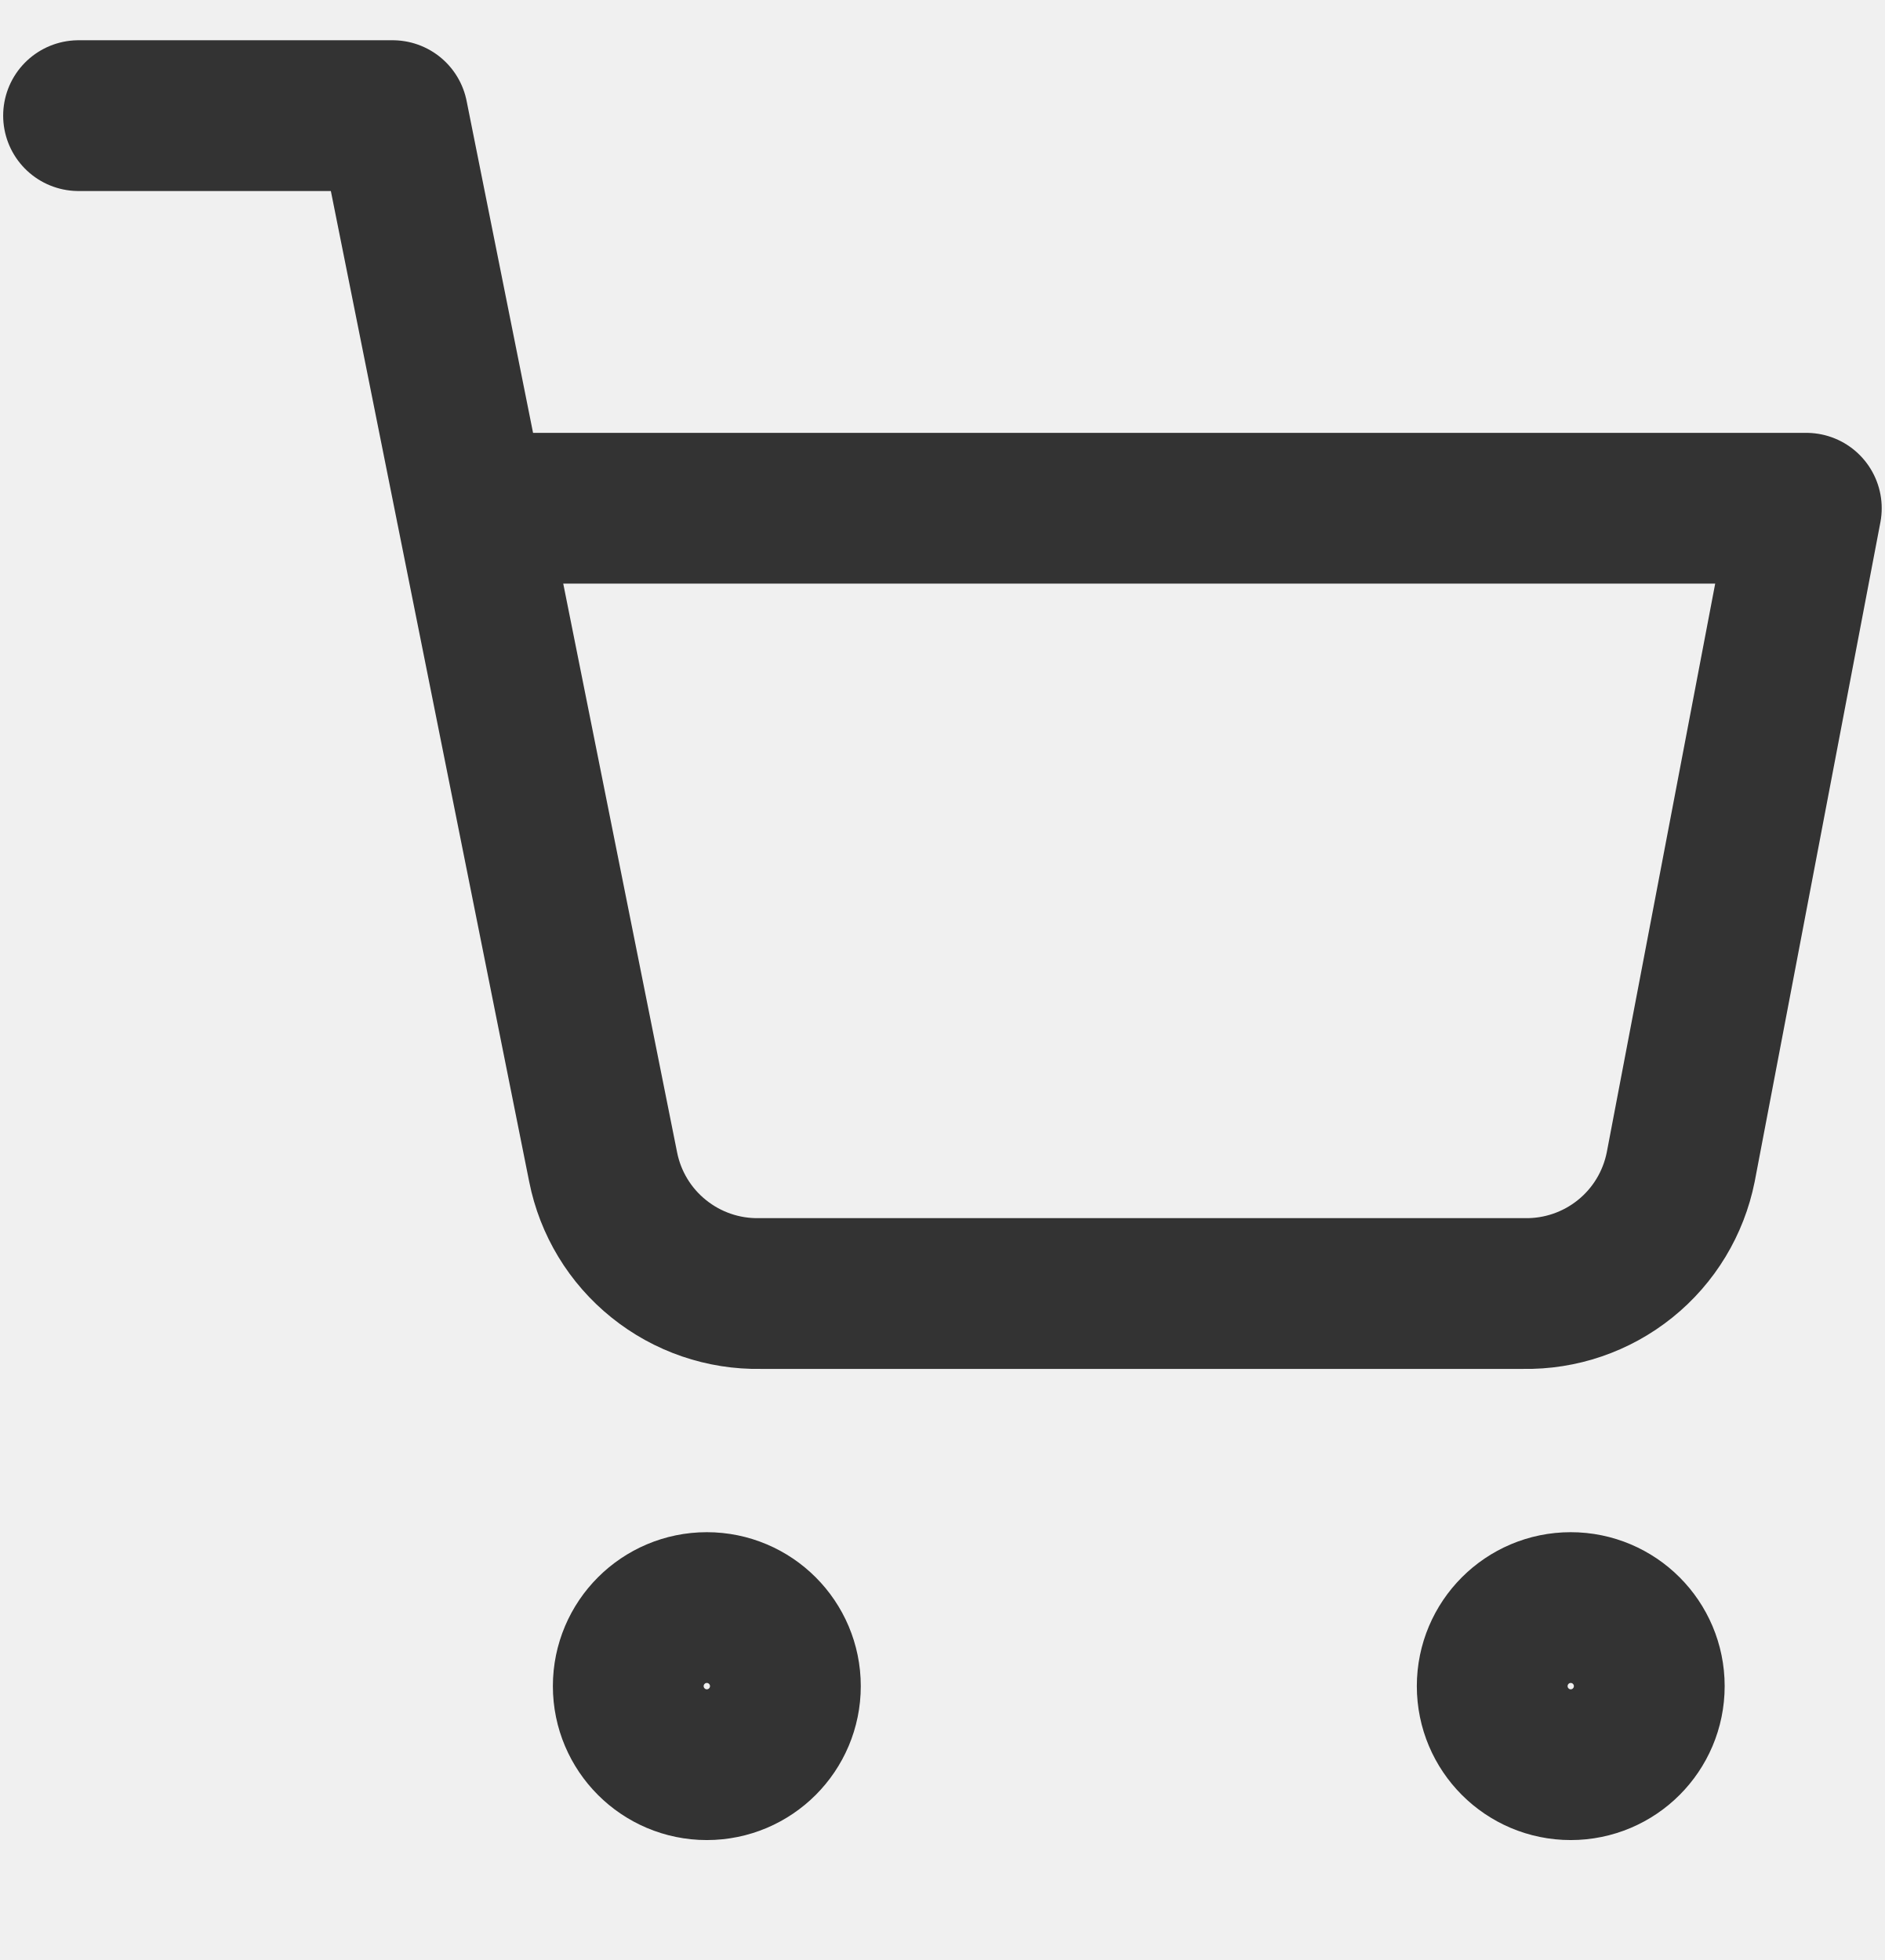
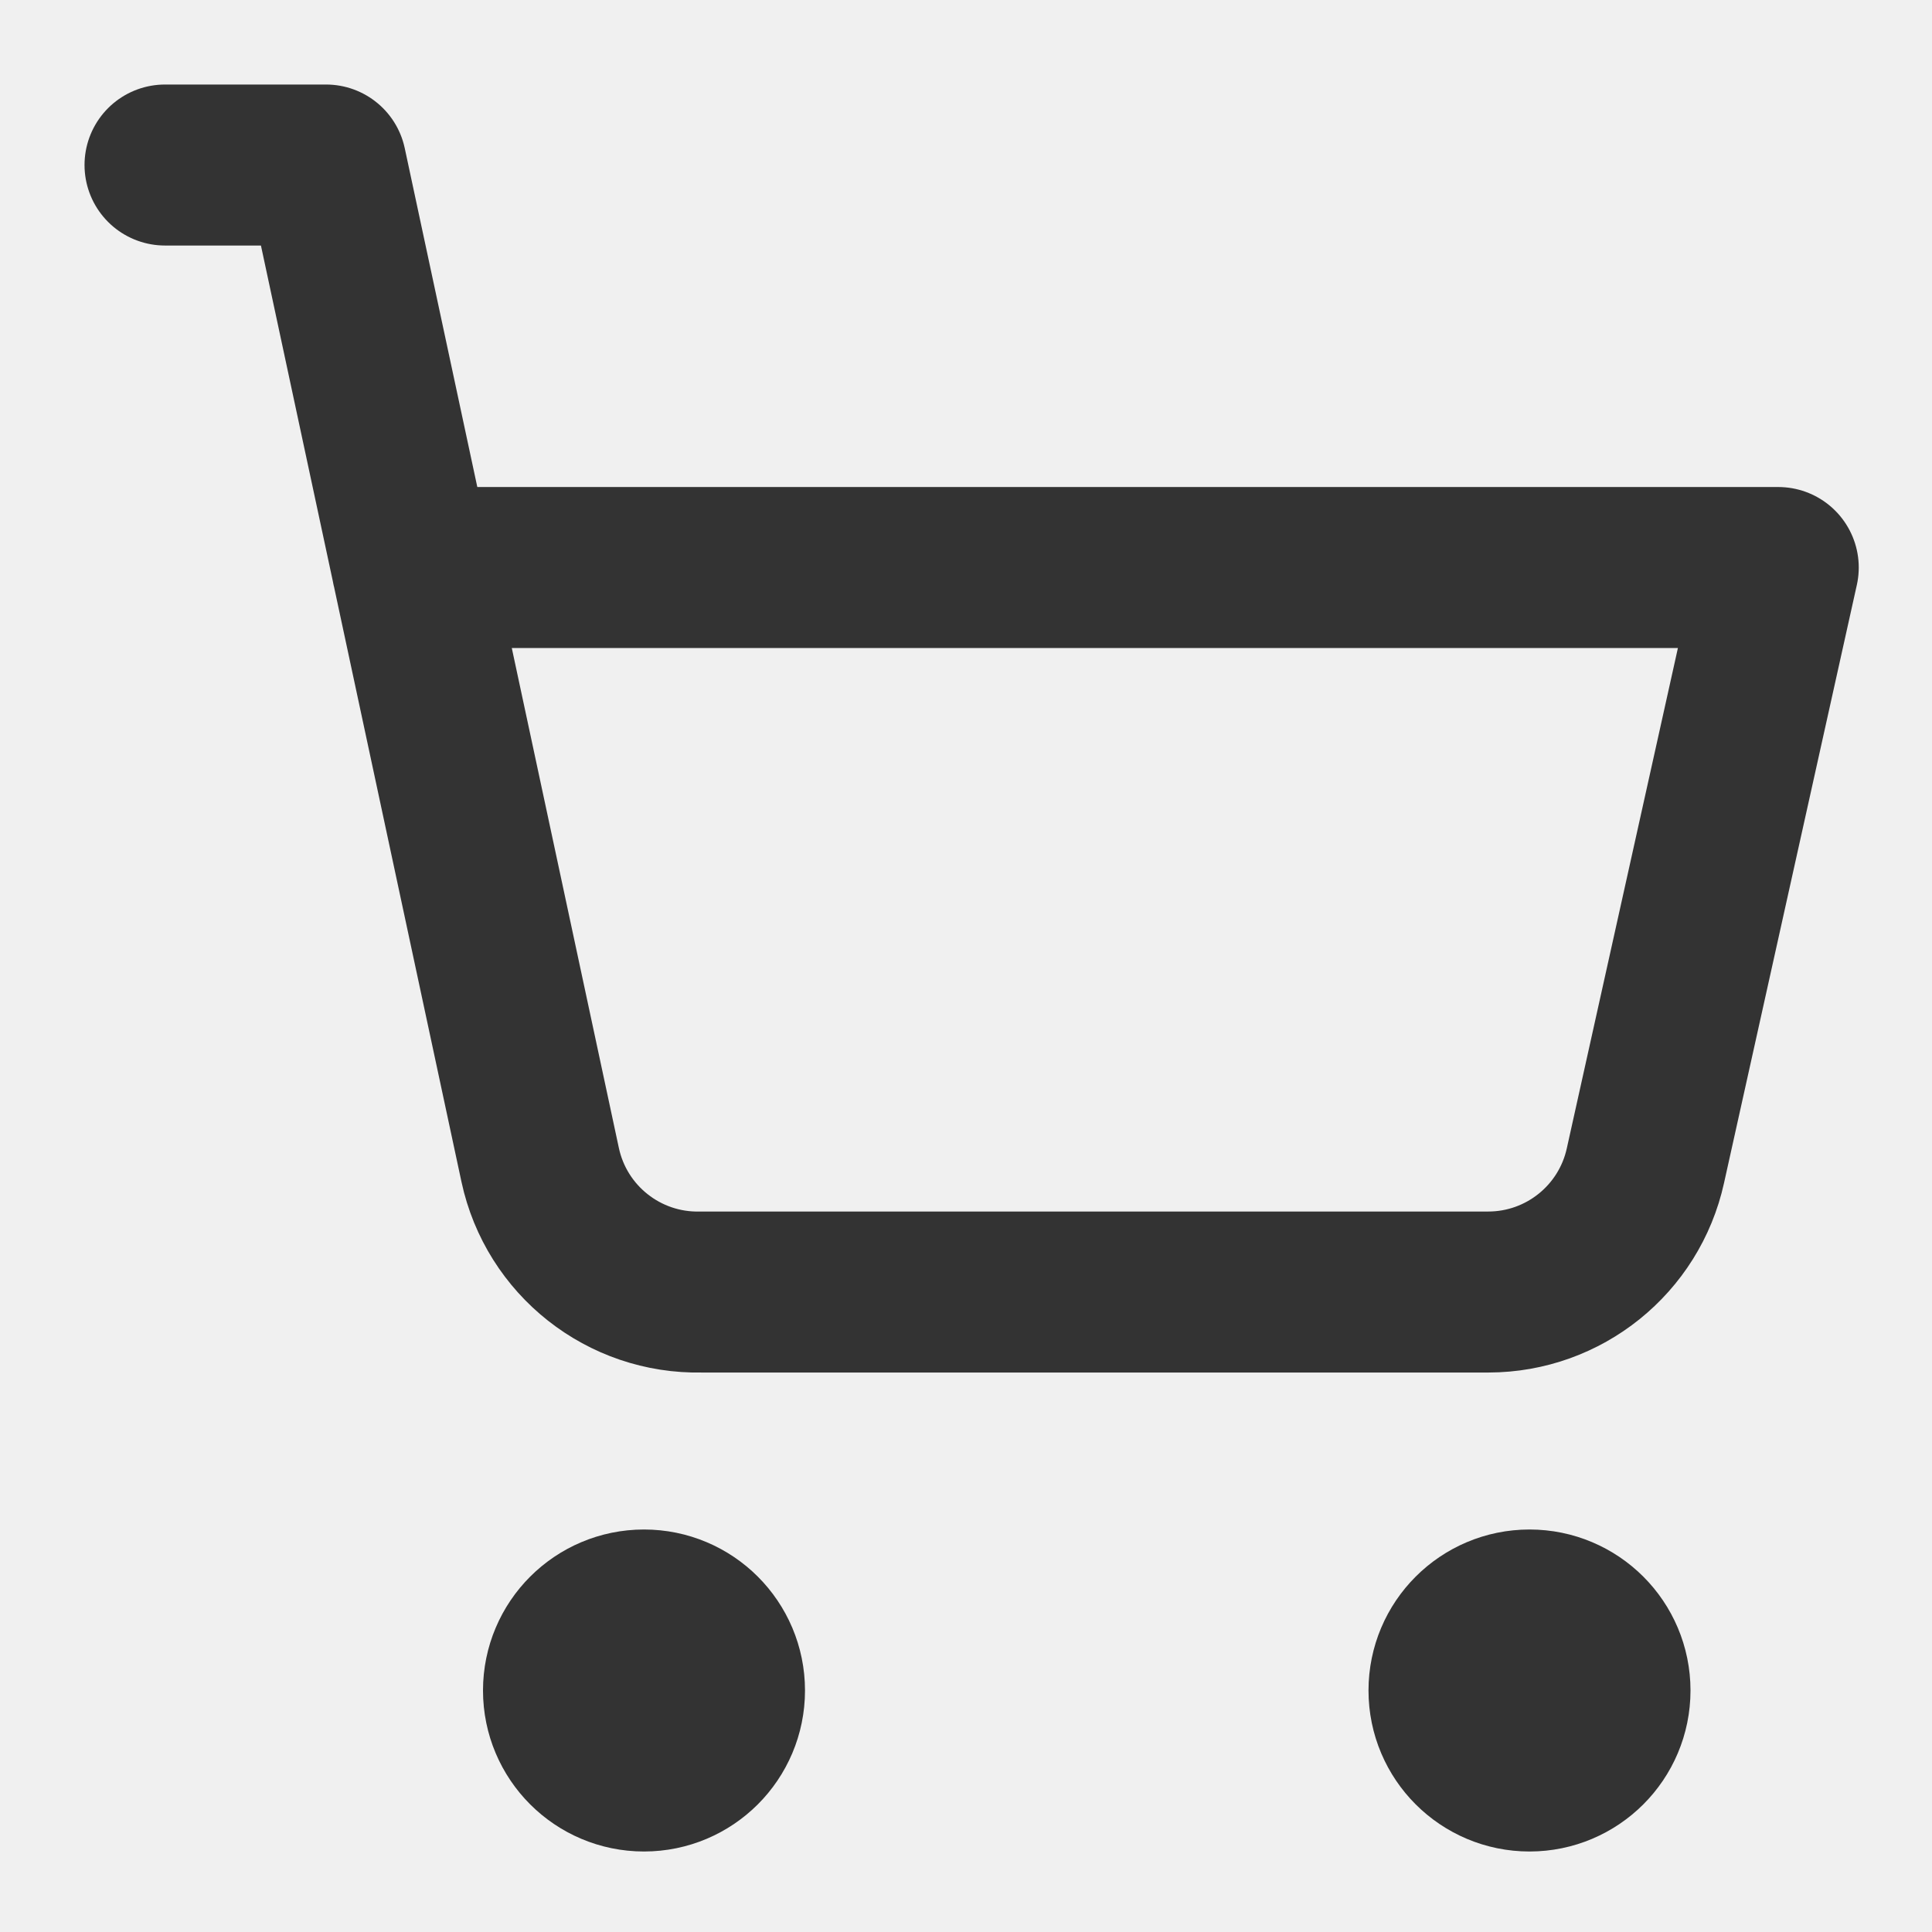
- <svg xmlns="http://www.w3.org/2000/svg" width="25" height="26" viewBox="0 0 25 26" fill="none">
-   <g clip-path="url(#clip0_921_1265)">
-     <path d="M9.375 23.409C9.95 23.409 10.417 22.942 10.417 22.367C10.417 21.792 9.95 21.325 9.375 21.325C8.8 21.325 8.333 21.792 8.333 22.367C8.333 22.942 8.8 23.409 9.375 23.409Z" stroke="#333333" stroke-width="2" stroke-linecap="round" stroke-linejoin="round" />
-     <path d="M20.833 23.409C21.409 23.409 21.875 22.942 21.875 22.367C21.875 21.792 21.409 21.325 20.833 21.325C20.258 21.325 19.792 21.792 19.792 22.367C19.792 22.942 20.258 23.409 20.833 23.409Z" stroke="#333333" stroke-width="2" stroke-linecap="round" stroke-linejoin="round" />
-     <path d="M1.042 1.534H5.208L8 15.482C8.095 15.961 8.356 16.392 8.737 16.698C9.118 17.005 9.594 17.168 10.083 17.159H20.208C20.697 17.168 21.174 17.005 21.555 16.698C21.936 16.392 22.196 15.961 22.292 15.482L23.958 6.742H6.25" stroke="#333333" stroke-width="2" stroke-linecap="round" stroke-linejoin="round" />
-   </g>
-   <defs>
-     <clipPath id="clip0_921_1265">
-       <rect width="25" height="25" fill="white" transform="translate(0 0.491882)" />
-     </clipPath>
-   </defs>
+ <svg xmlns="http://www.w3.org/2000/svg" width="24" height="24" viewBox="0 0 24 24" fill="none" stroke="#333333" stroke-width="2" stroke-linecap="round" stroke-linejoin="round" class="lucide lucide-shopping-cart">
+   <circle cx="8" cy="21" r="1" />
+   <circle cx="19" cy="21" r="1" />
+   <path d="M2.05 2.05h2l2.66 12.42a2 2 0 0 0 2 1.58h9.78a2 2 0 0 0 1.95-1.57l1.65-7.43H5.12" />
</svg>
